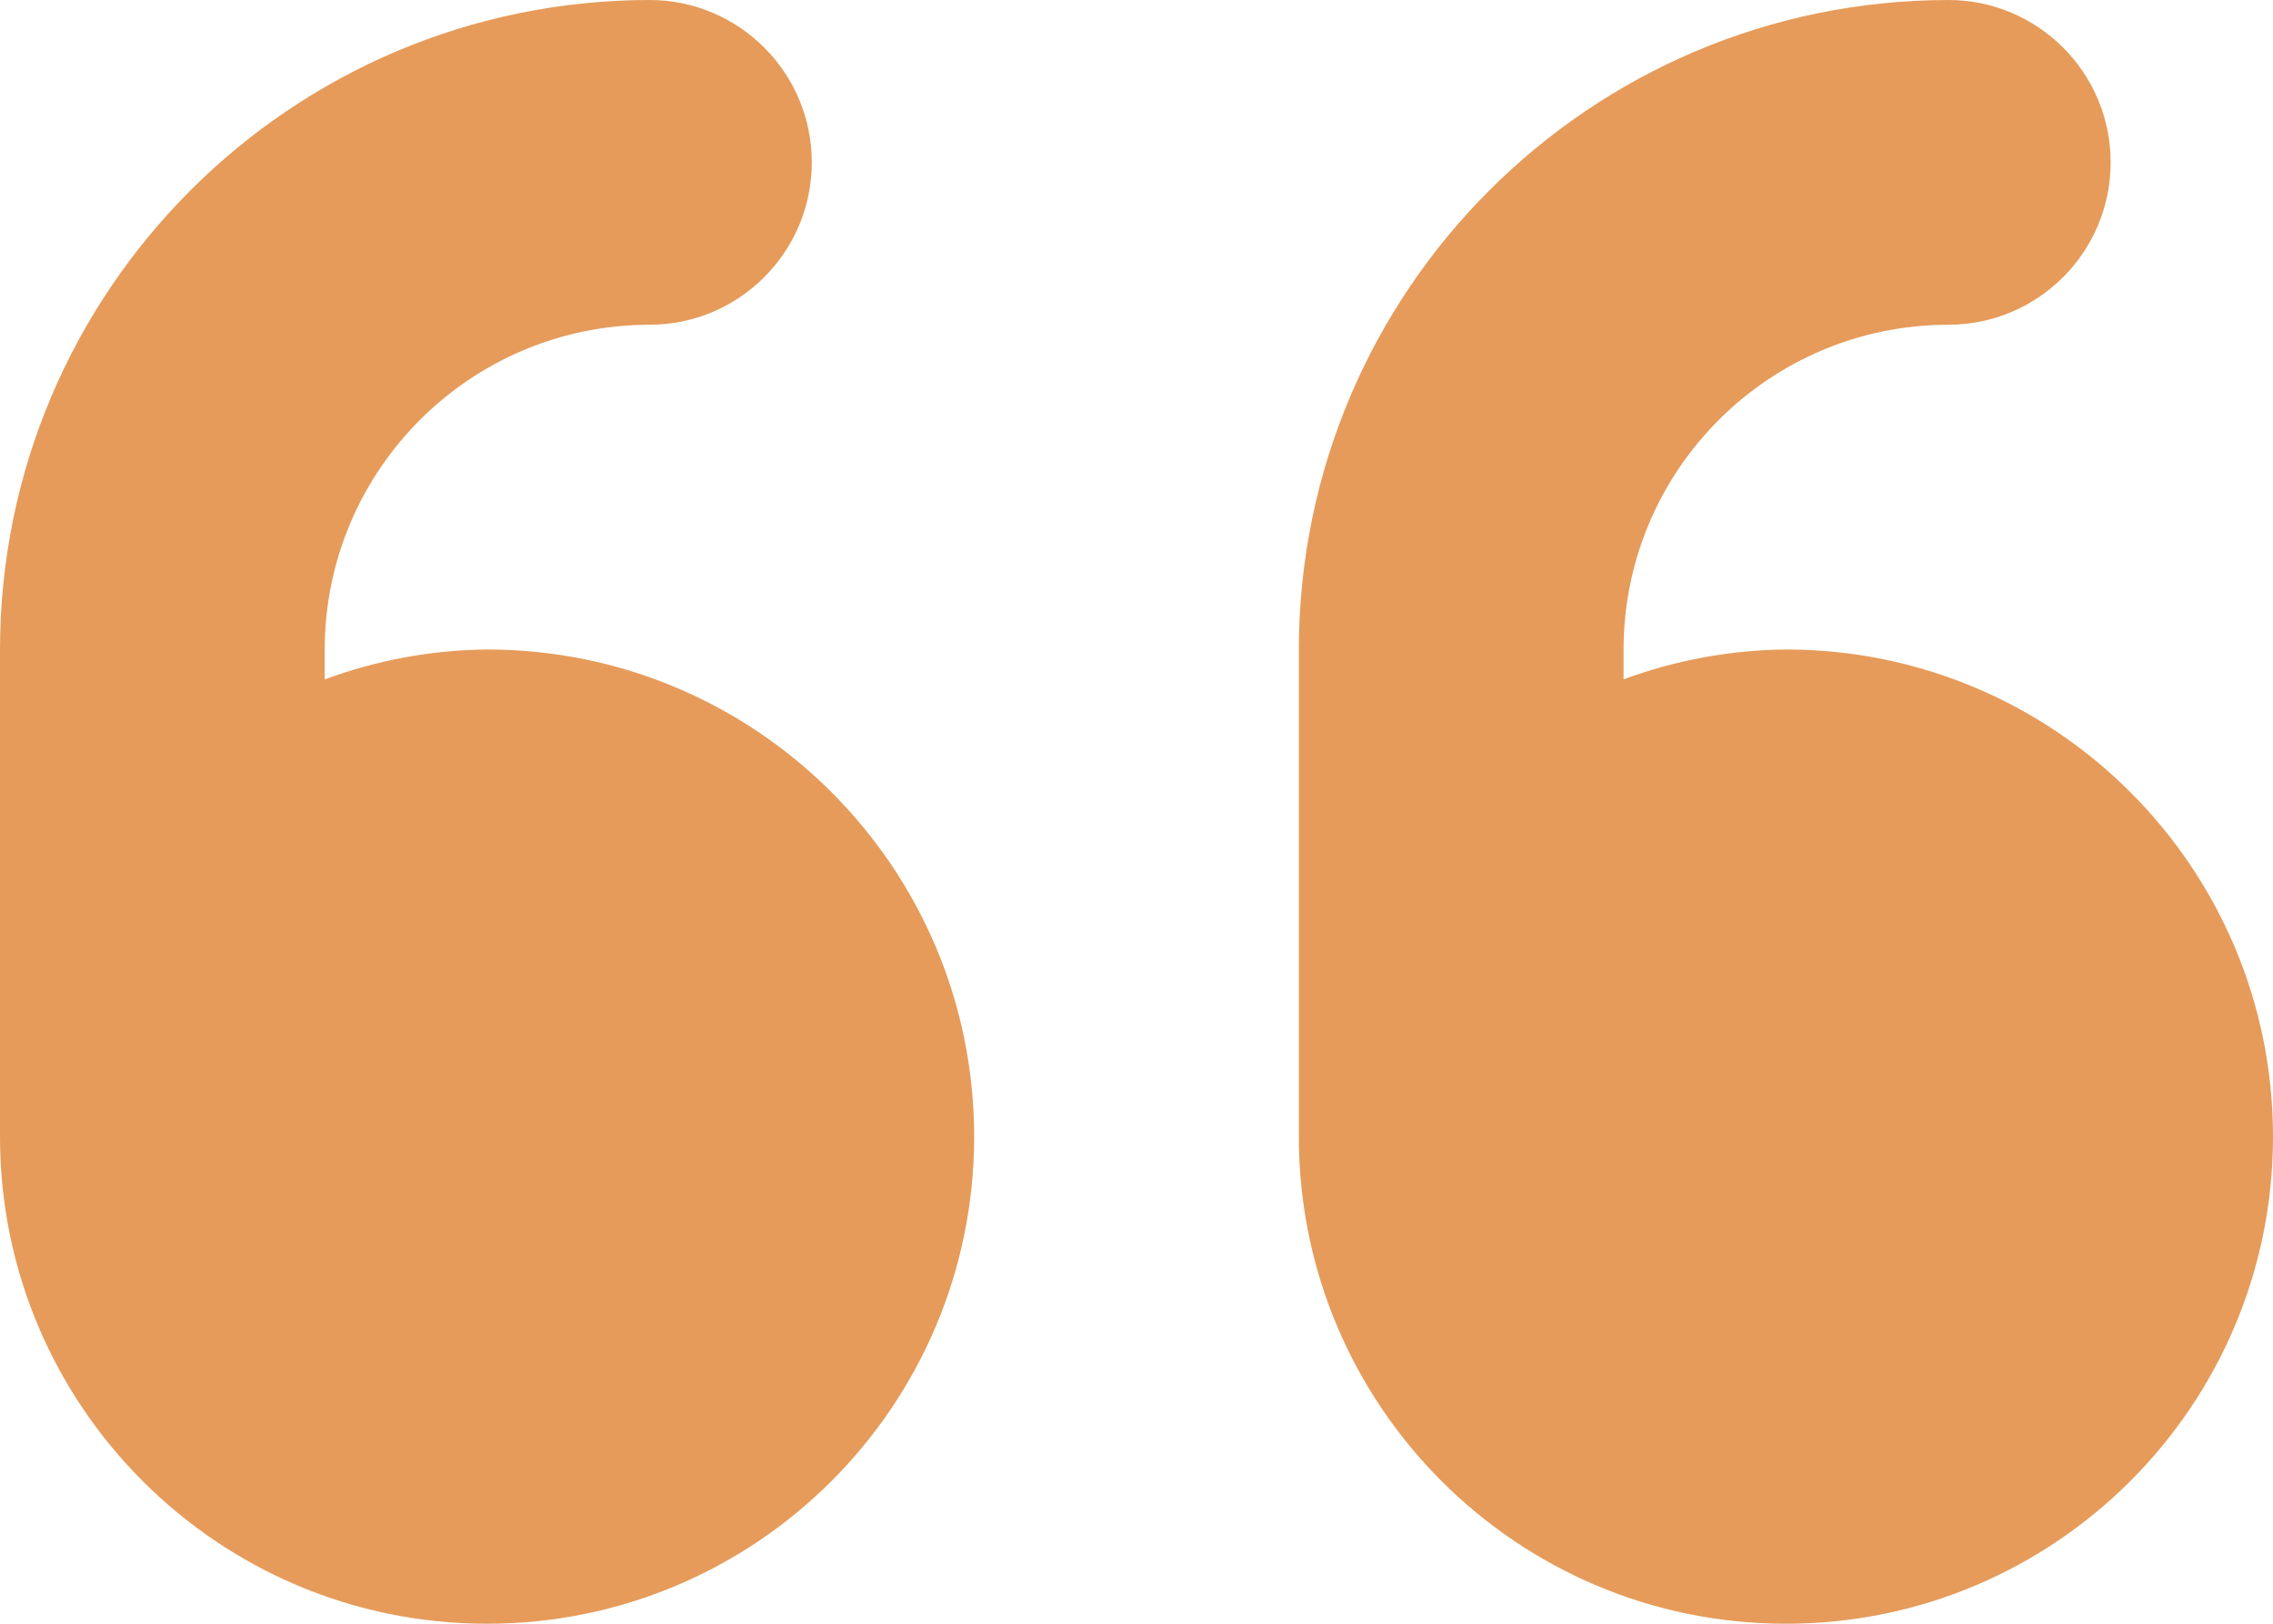
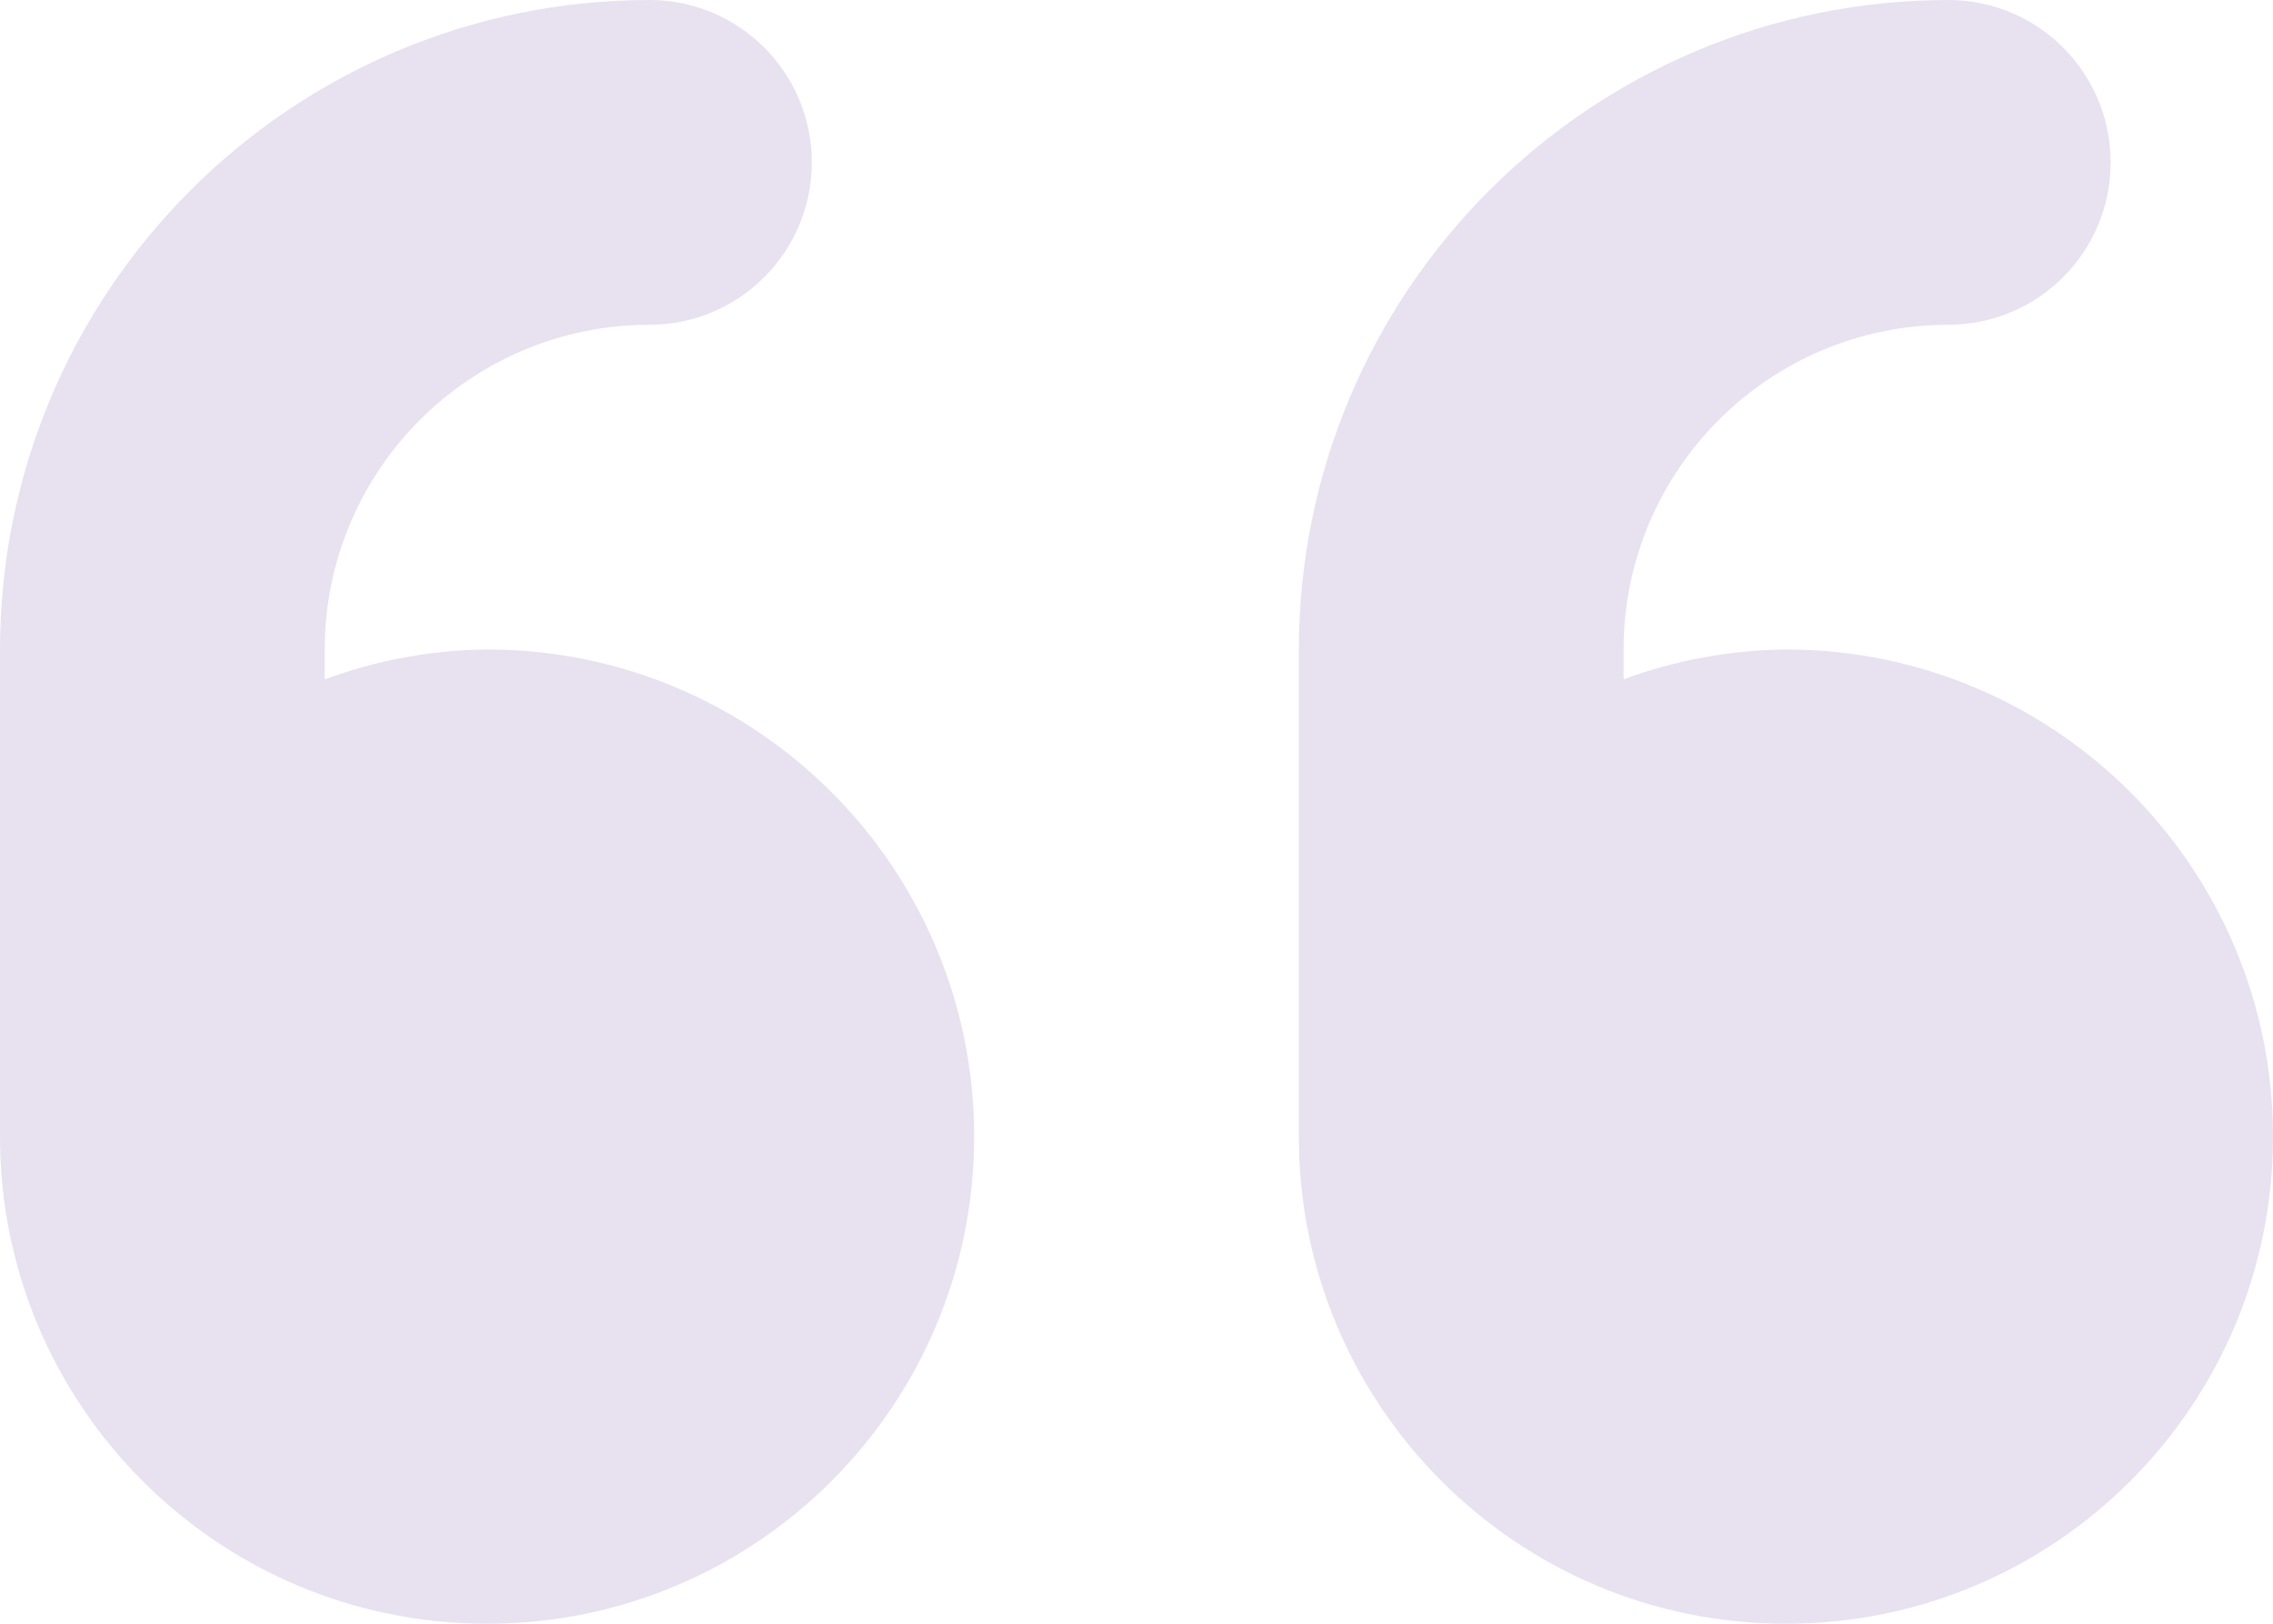
<svg xmlns="http://www.w3.org/2000/svg" width="448" height="320" viewBox="0 0 448 320">
-   <path d="M96,224a94.473,94.473,0,0,0-32,5.9V224a64.059,64.059,0,0,1,64-64,32,32,0,0,0,0-64A128.131,128.131,0,0,0,0,224v96a96,96,0,1,0,96-96Zm256,0a95.1,95.1,0,0,0-32,5.879V224a64.059,64.059,0,0,1,64-64,32,32,0,0,0,0-64A128.144,128.144,0,0,0,256,224v96a96,96,0,1,0,96-96Z" transform="translate(0 -96)" fill="#e69b5a" />
+   <path d="M96,224a94.473,94.473,0,0,0-32,5.9V224a64.059,64.059,0,0,1,64-64,32,32,0,0,0,0-64A128.131,128.131,0,0,0,0,224v96a96,96,0,1,0,96-96Zm256,0a95.1,95.1,0,0,0-32,5.879V224a64.059,64.059,0,0,1,64-64,32,32,0,0,0,0-64A128.144,128.144,0,0,0,256,224v96a96,96,0,1,0,96-96Z" transform="translate(0 -96)" fill="#e8e1f0" />
</svg>
